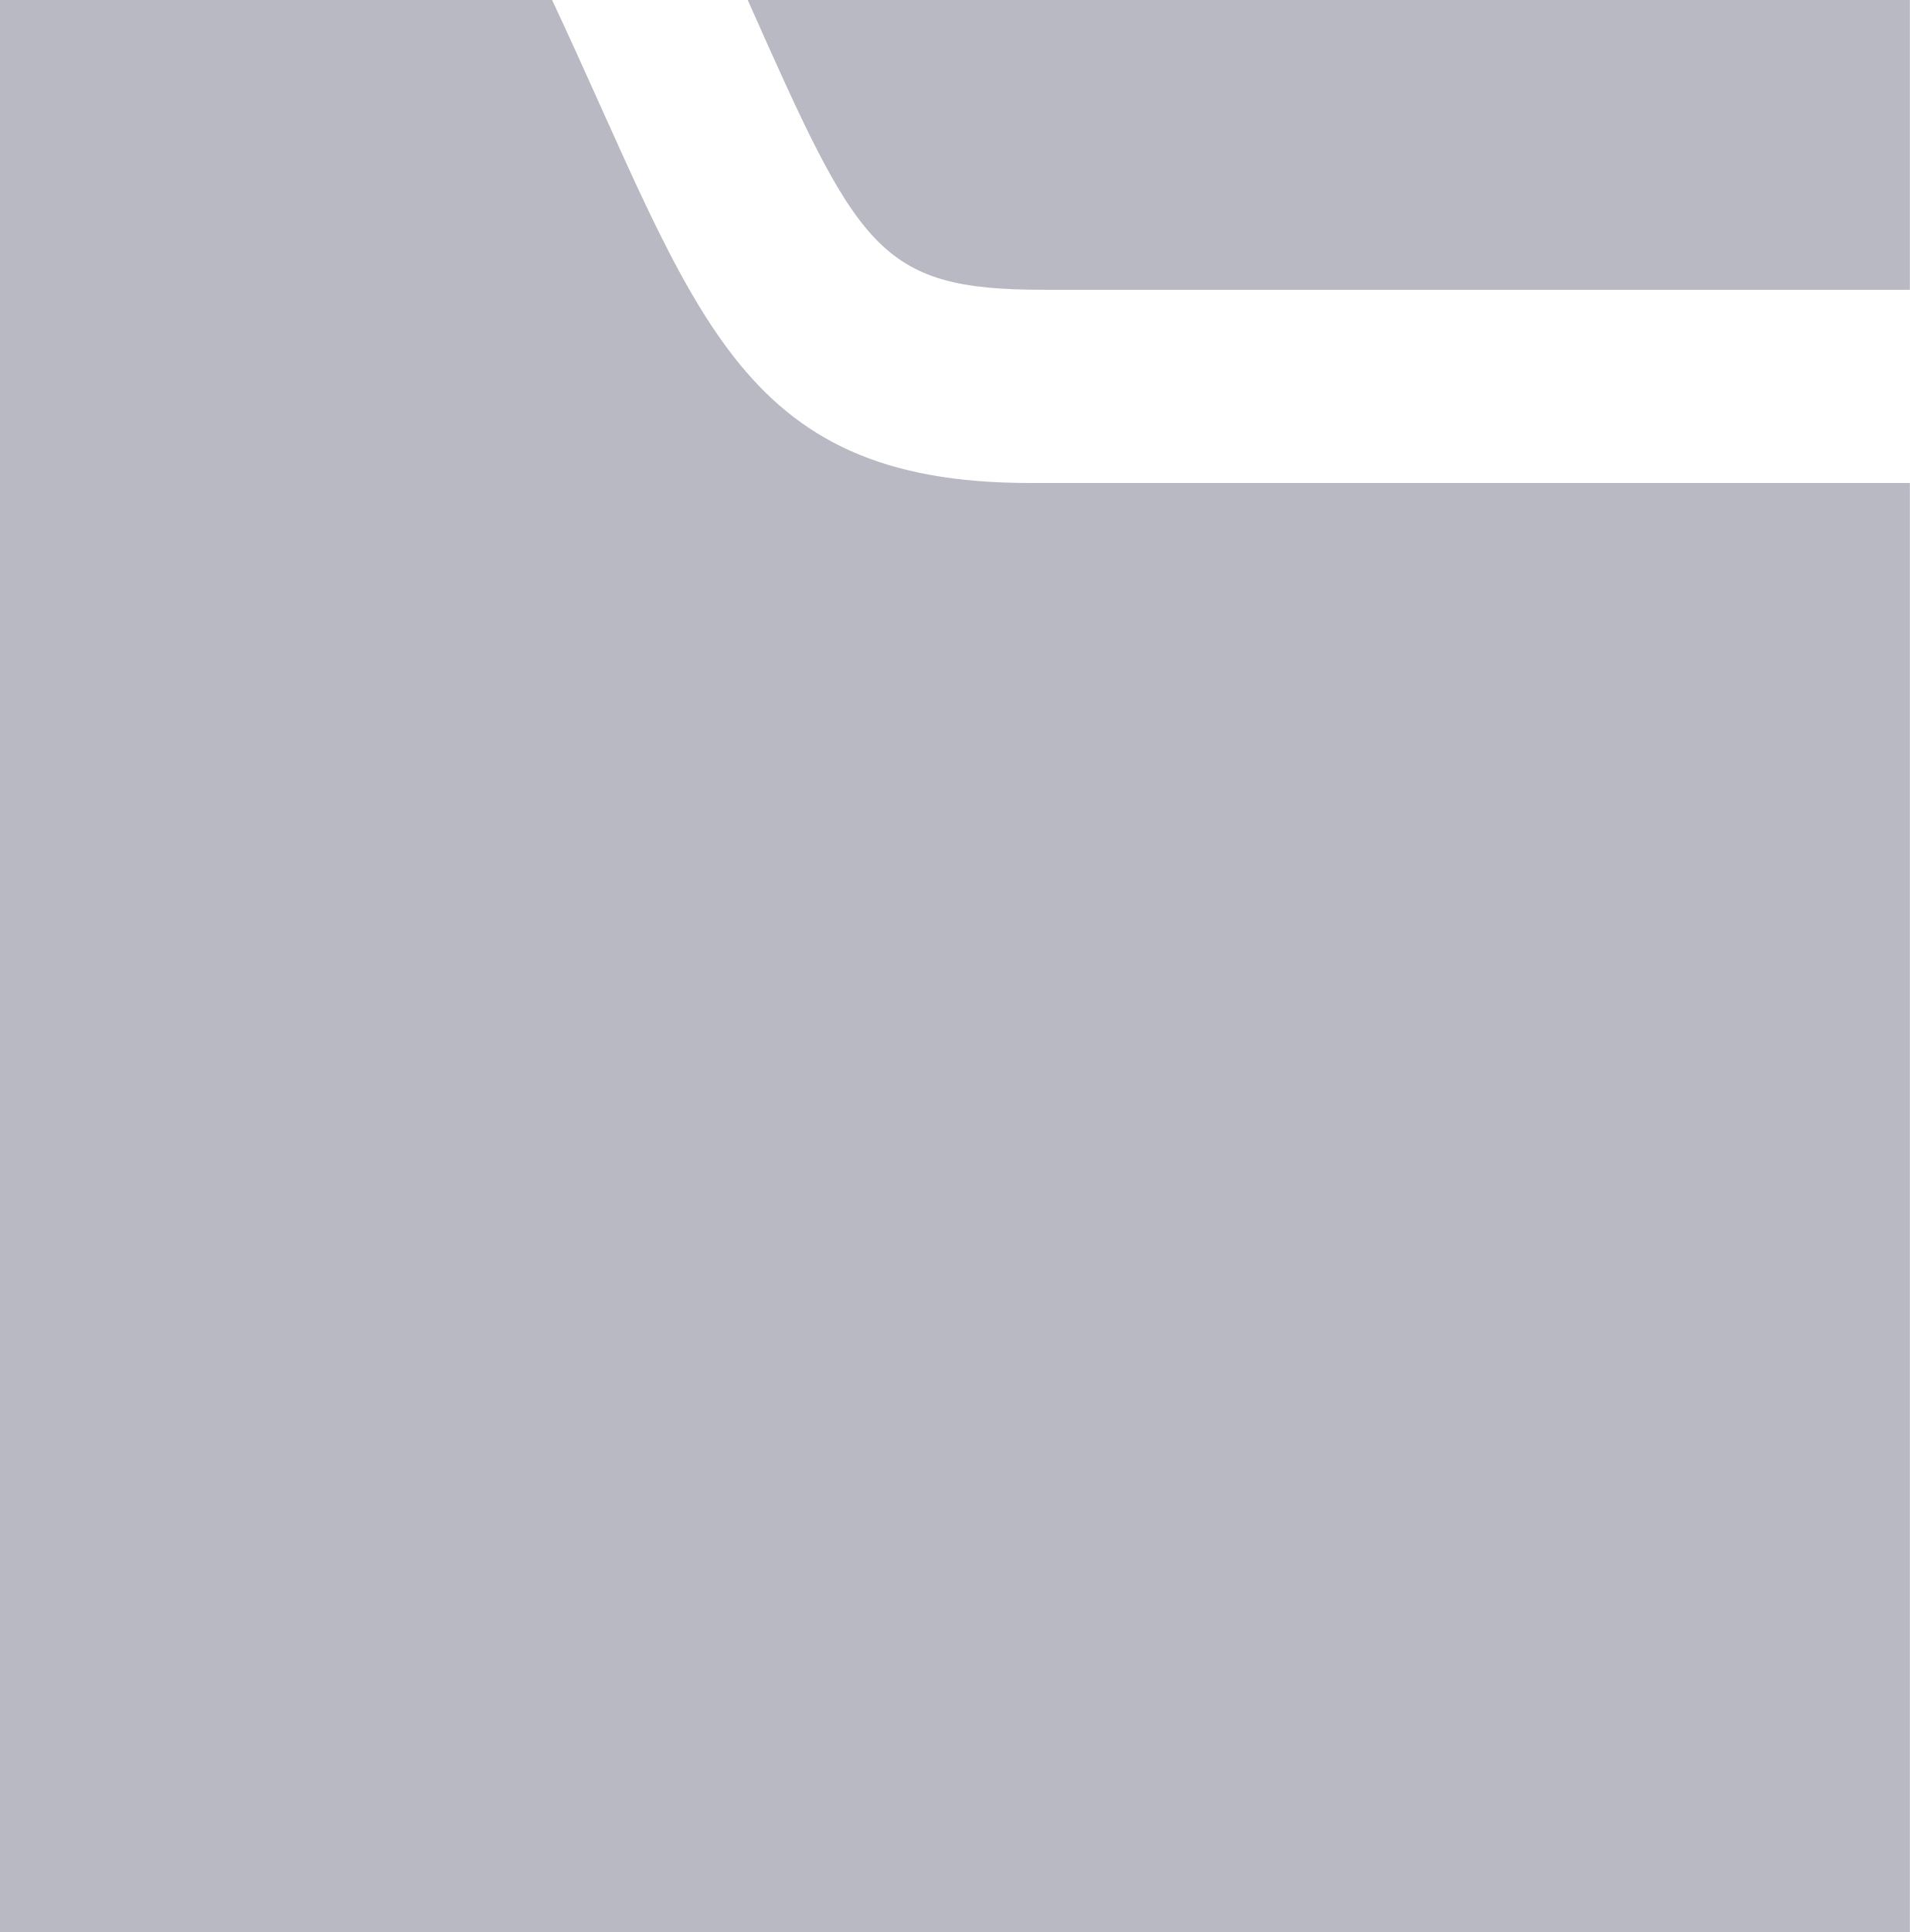
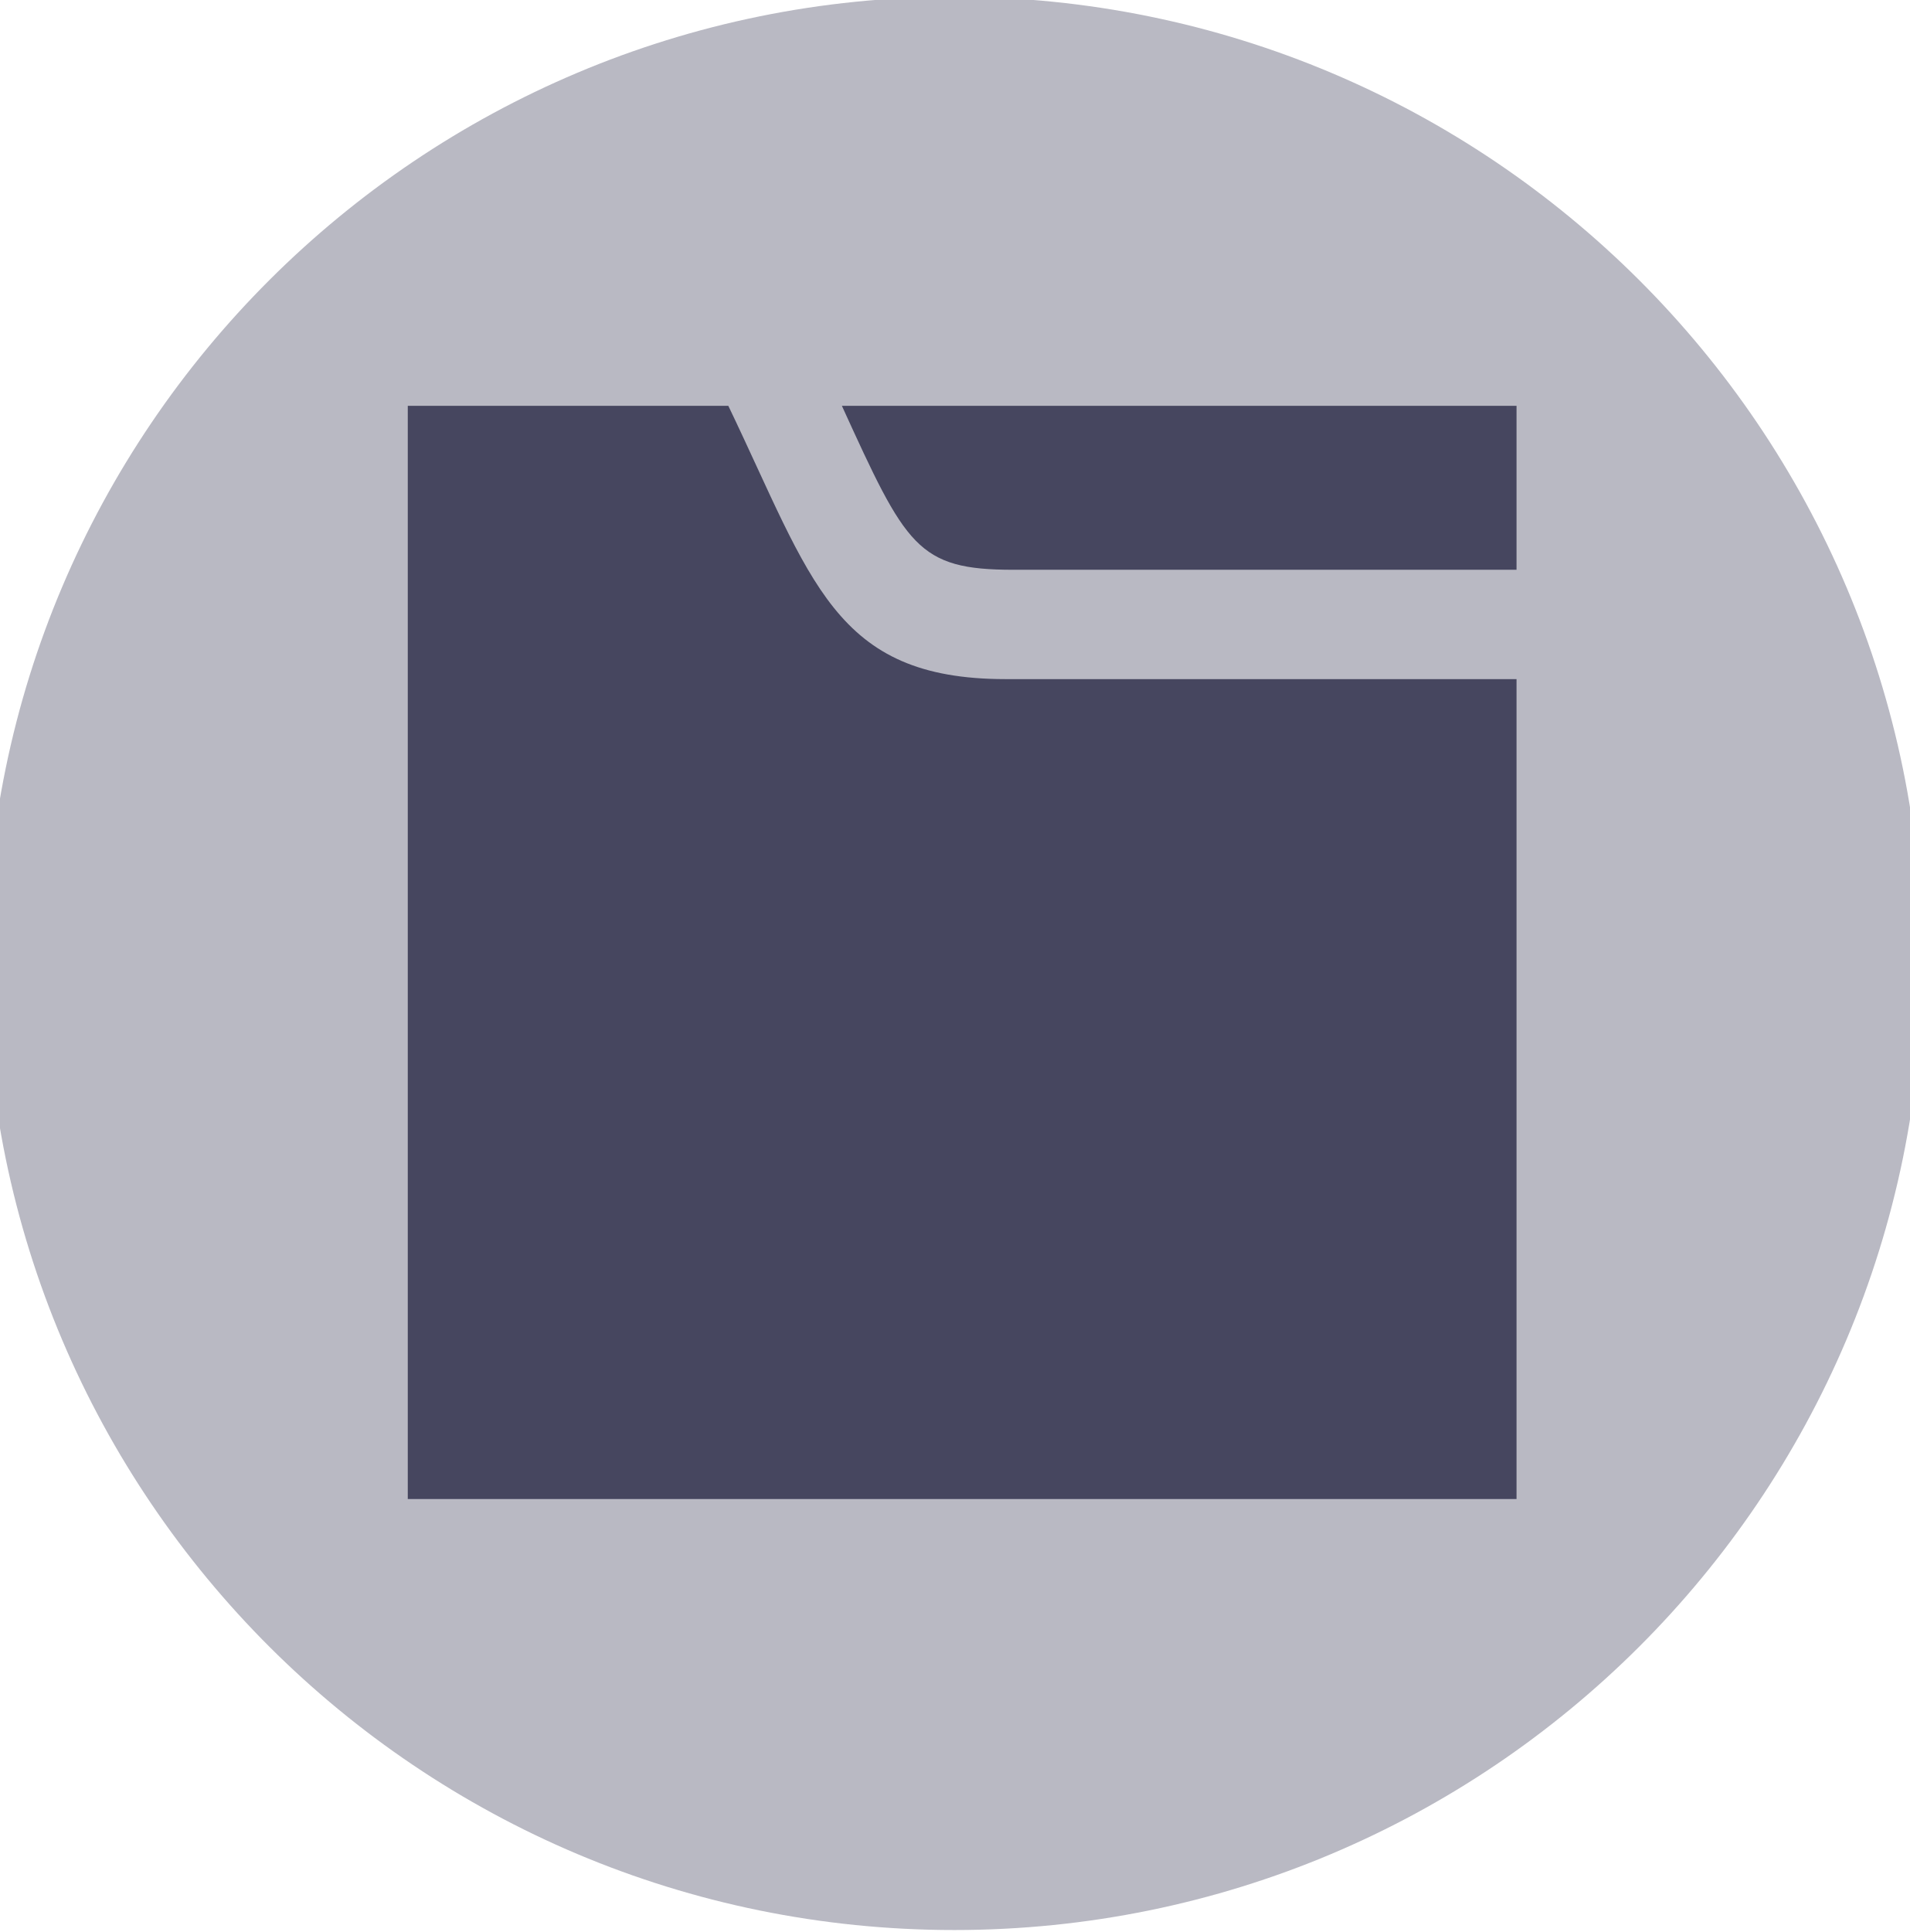
<svg xmlns="http://www.w3.org/2000/svg" data-name="Layer 1" id="Layer_1" viewBox="0 0 44.569 45.077" version="1.1" width="44.569" height="45.077">
  <defs id="defs1">
    <style id="style1">.cls-1{fill:#757575;}.cls-2{fill:#bdbdbd;}.cls-3{fill:#f5f5f5;}</style>
  </defs>
-   <path d="M 44.569,11.269 V 45.077 H 0 V 0 h 12.884 c 3.365,7.185 4.236,11.269 11.142,11.269 z M 24.344,6.761 H 44.569 V 0 H 17.449 c 2.581,5.801 3.027,6.761 6.895,6.761 z" id="path1" style="fill:#b9b9c3;fill-opacity:1;stroke:none;stroke-width:1.336;stroke-dasharray:none;stroke-opacity:1" />
+   <ellipse style="fill:#b9b9c3;fill-opacity:1;stroke:#b9b9c3;stroke-width:4.5;stroke-linejoin:round;stroke-opacity:1" id="path1-5" cx="22.269" cy="22.478" rx="20.347" ry="20.303" />
+   <path d="M 35.39,15.845 V 34.975 H 9.516 V 9.468 h 7.48 c 1.953,4.066 2.459,6.377 6.468,6.377 z M 23.648,13.294 H 35.39 V 9.468 H 19.646 c 1.499,3.283 1.757,3.826 4.003,3.826 z" id="path1" style="fill:#46465f;fill-opacity:1;stroke:none;stroke-width:0.766;stroke-dasharray:none;stroke-opacity:1" />
</svg>
